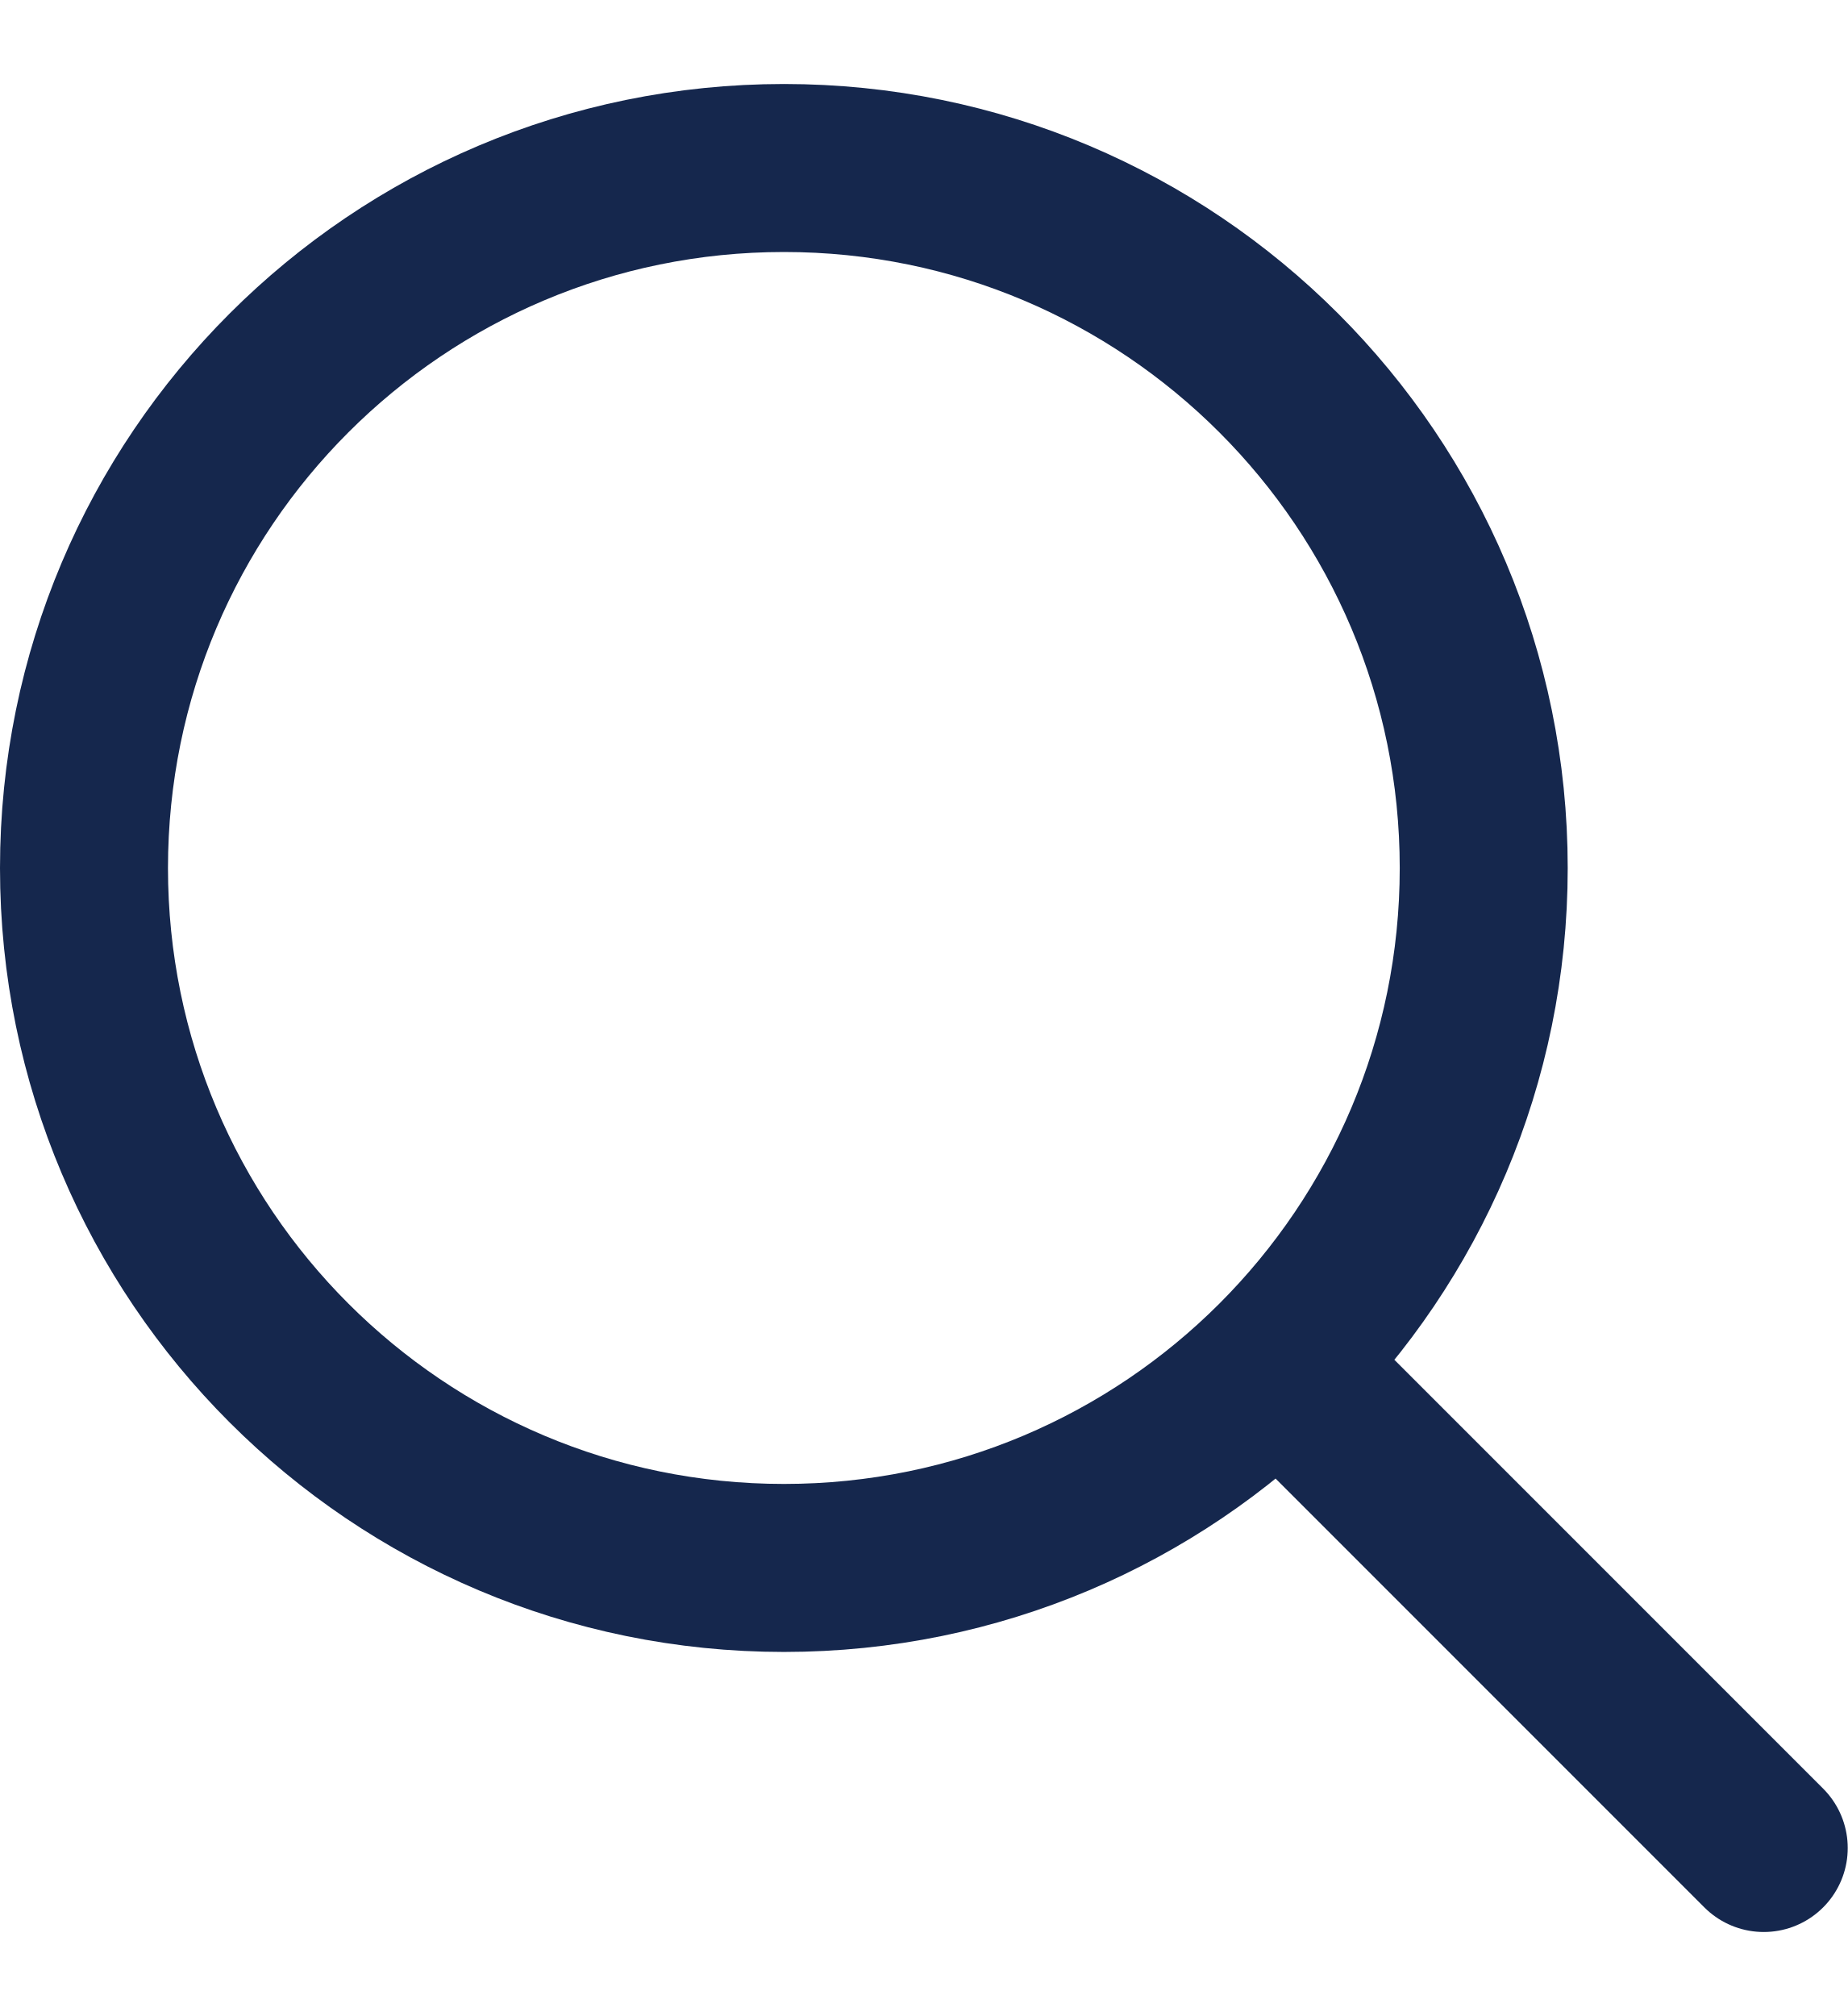
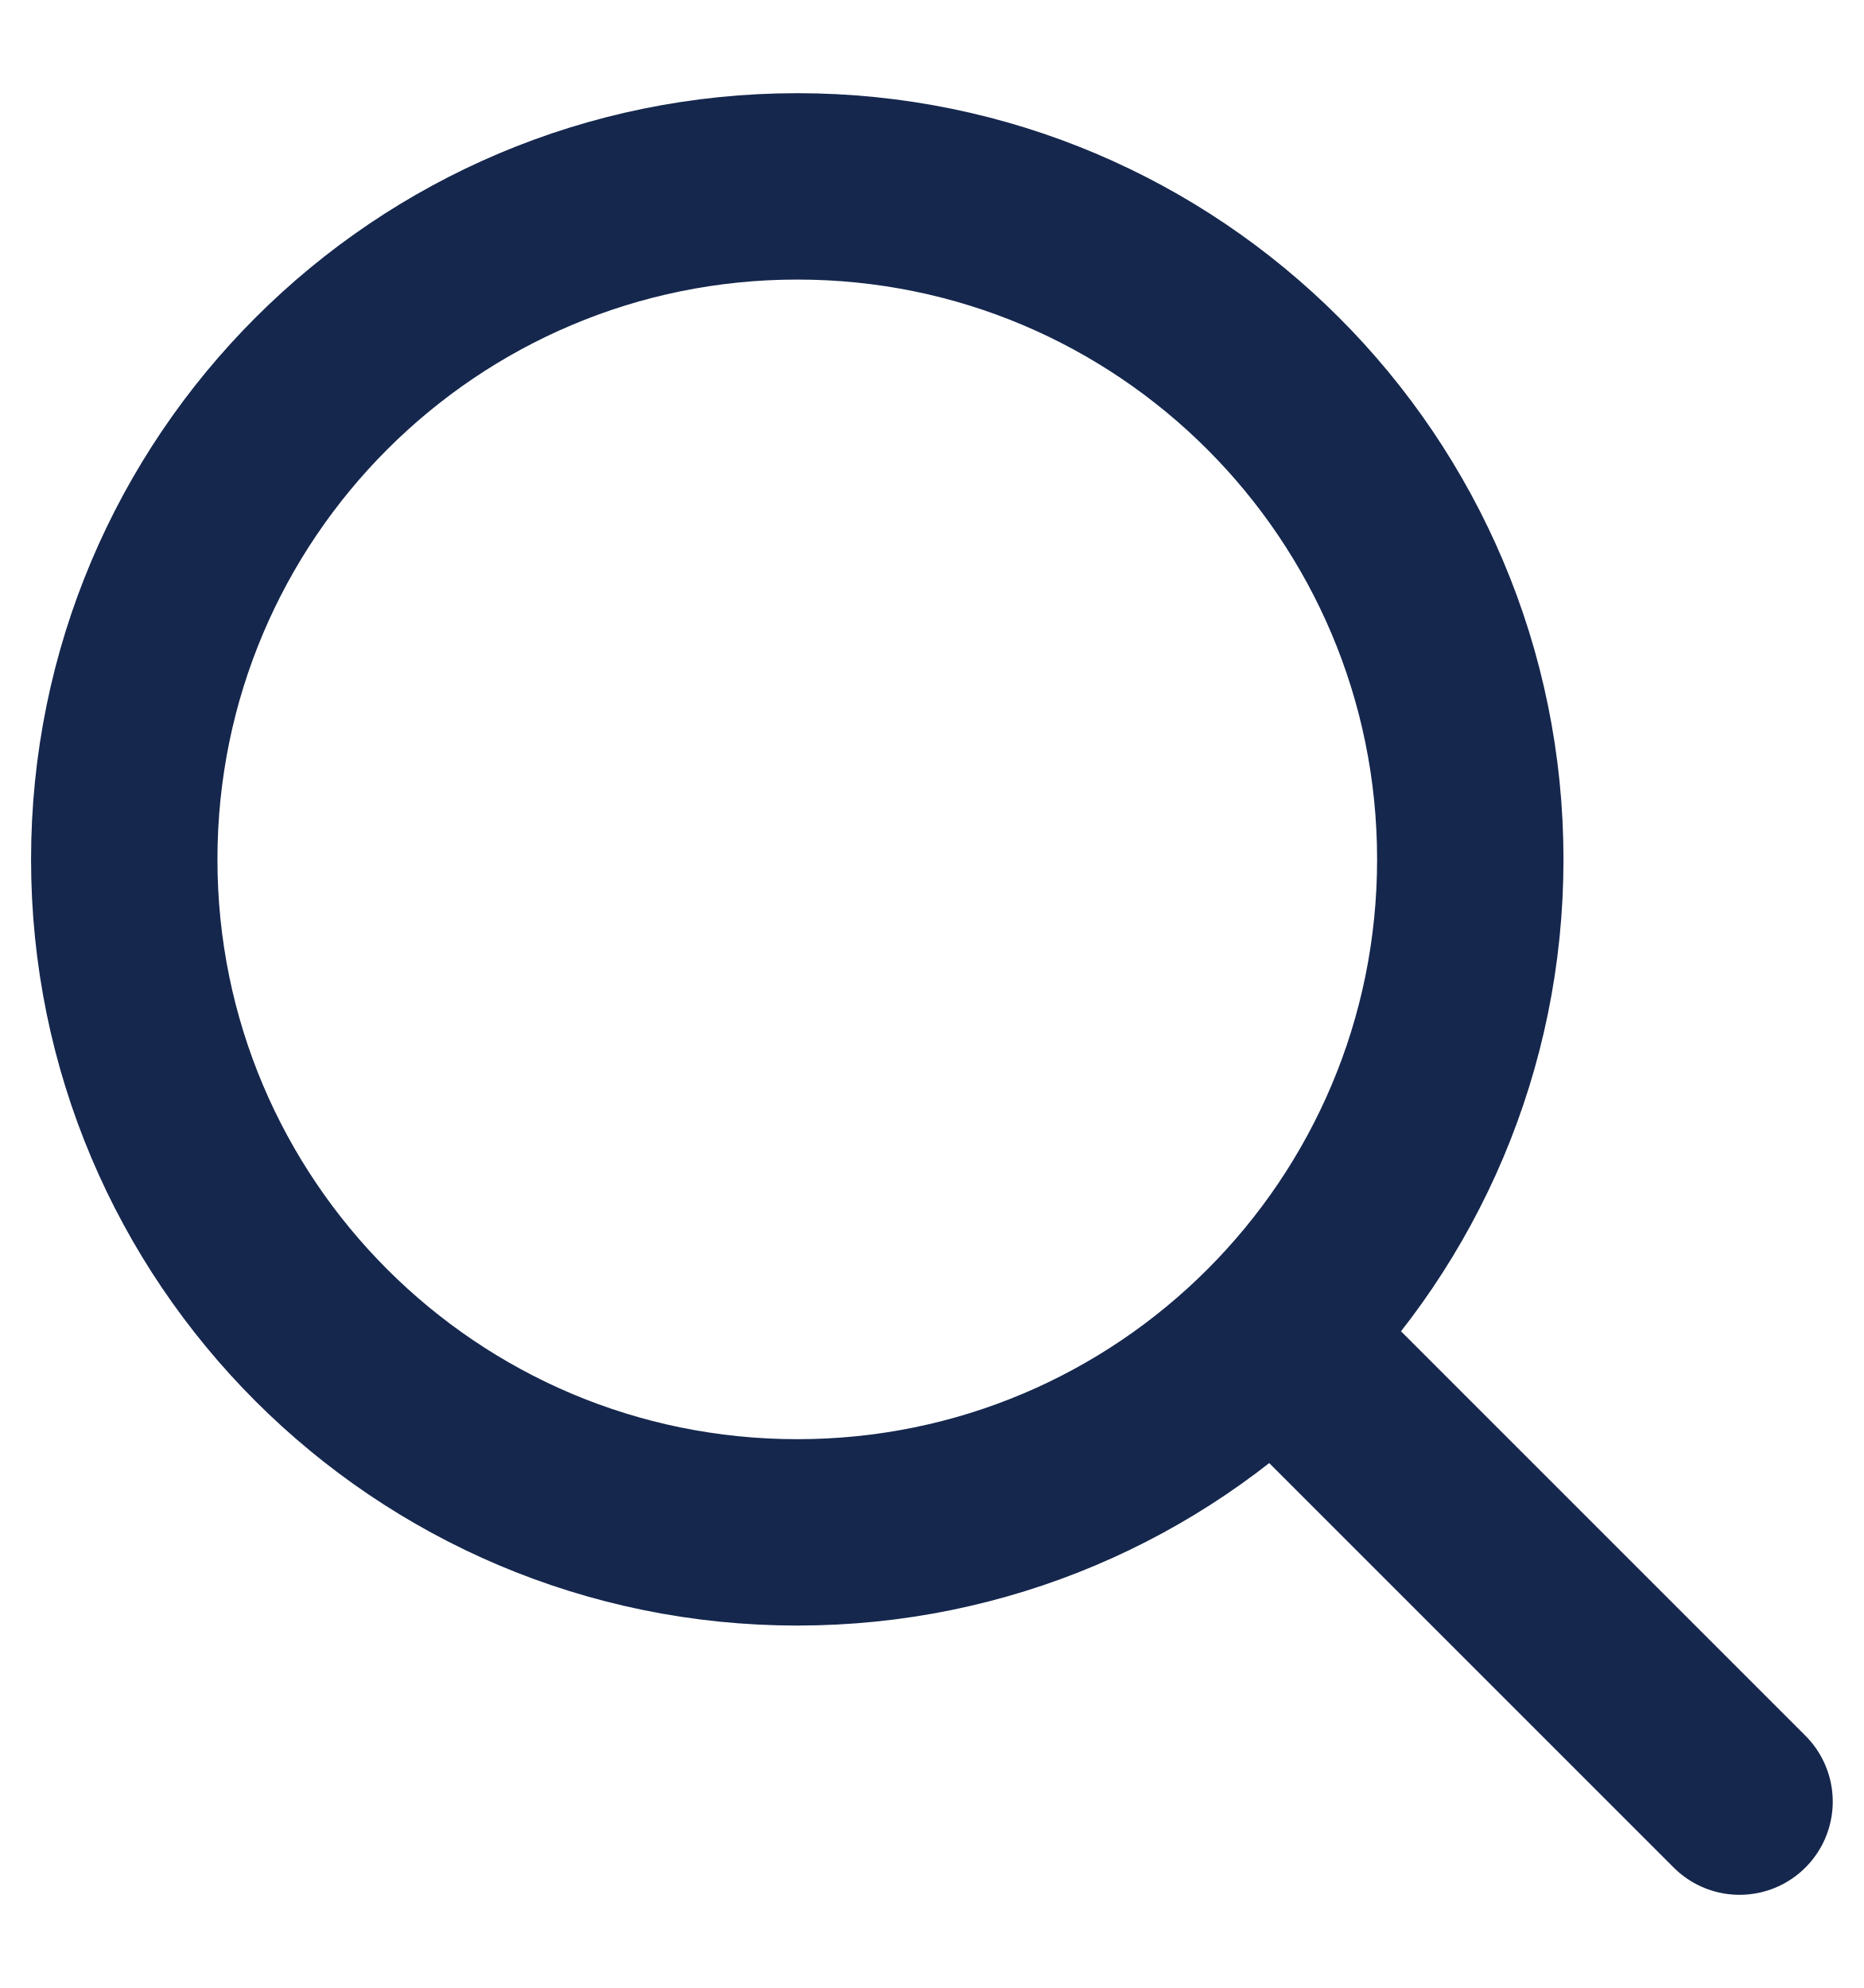
- <svg xmlns="http://www.w3.org/2000/svg" width="11" height="12" viewBox="0 0 11 12" fill="none">
-   <path d="M10.5 11L7.613 8.113M7.613 8.113C8.367 7.359 8.833 6.317 8.833 5.167C8.833 2.865 6.968 1 4.667 1C2.365 1 0.5 2.865 0.5 5.167C0.5 7.468 2.365 9.333 4.667 9.333C5.817 9.333 6.859 8.867 7.613 8.113Z" stroke="#15274D" stroke-linecap="round" stroke-linejoin="round" />
+ <svg xmlns="http://www.w3.org/2000/svg" width="15" height="16" viewBox="0 0 15 16" fill="none">
+   <path d="M14 14.5L10.247 10.747M10.247 10.747C11.227 9.767 11.833 8.412 11.833 6.917C11.833 3.925 9.408 1.5 6.417 1.5C3.425 1.5 1 3.925 1 6.917C1 9.908 3.425 12.333 6.417 12.333C7.912 12.333 9.267 11.727 10.247 10.747Z" stroke="#15274D" stroke-width="1.5" stroke-linecap="round" stroke-linejoin="round" />
</svg>
